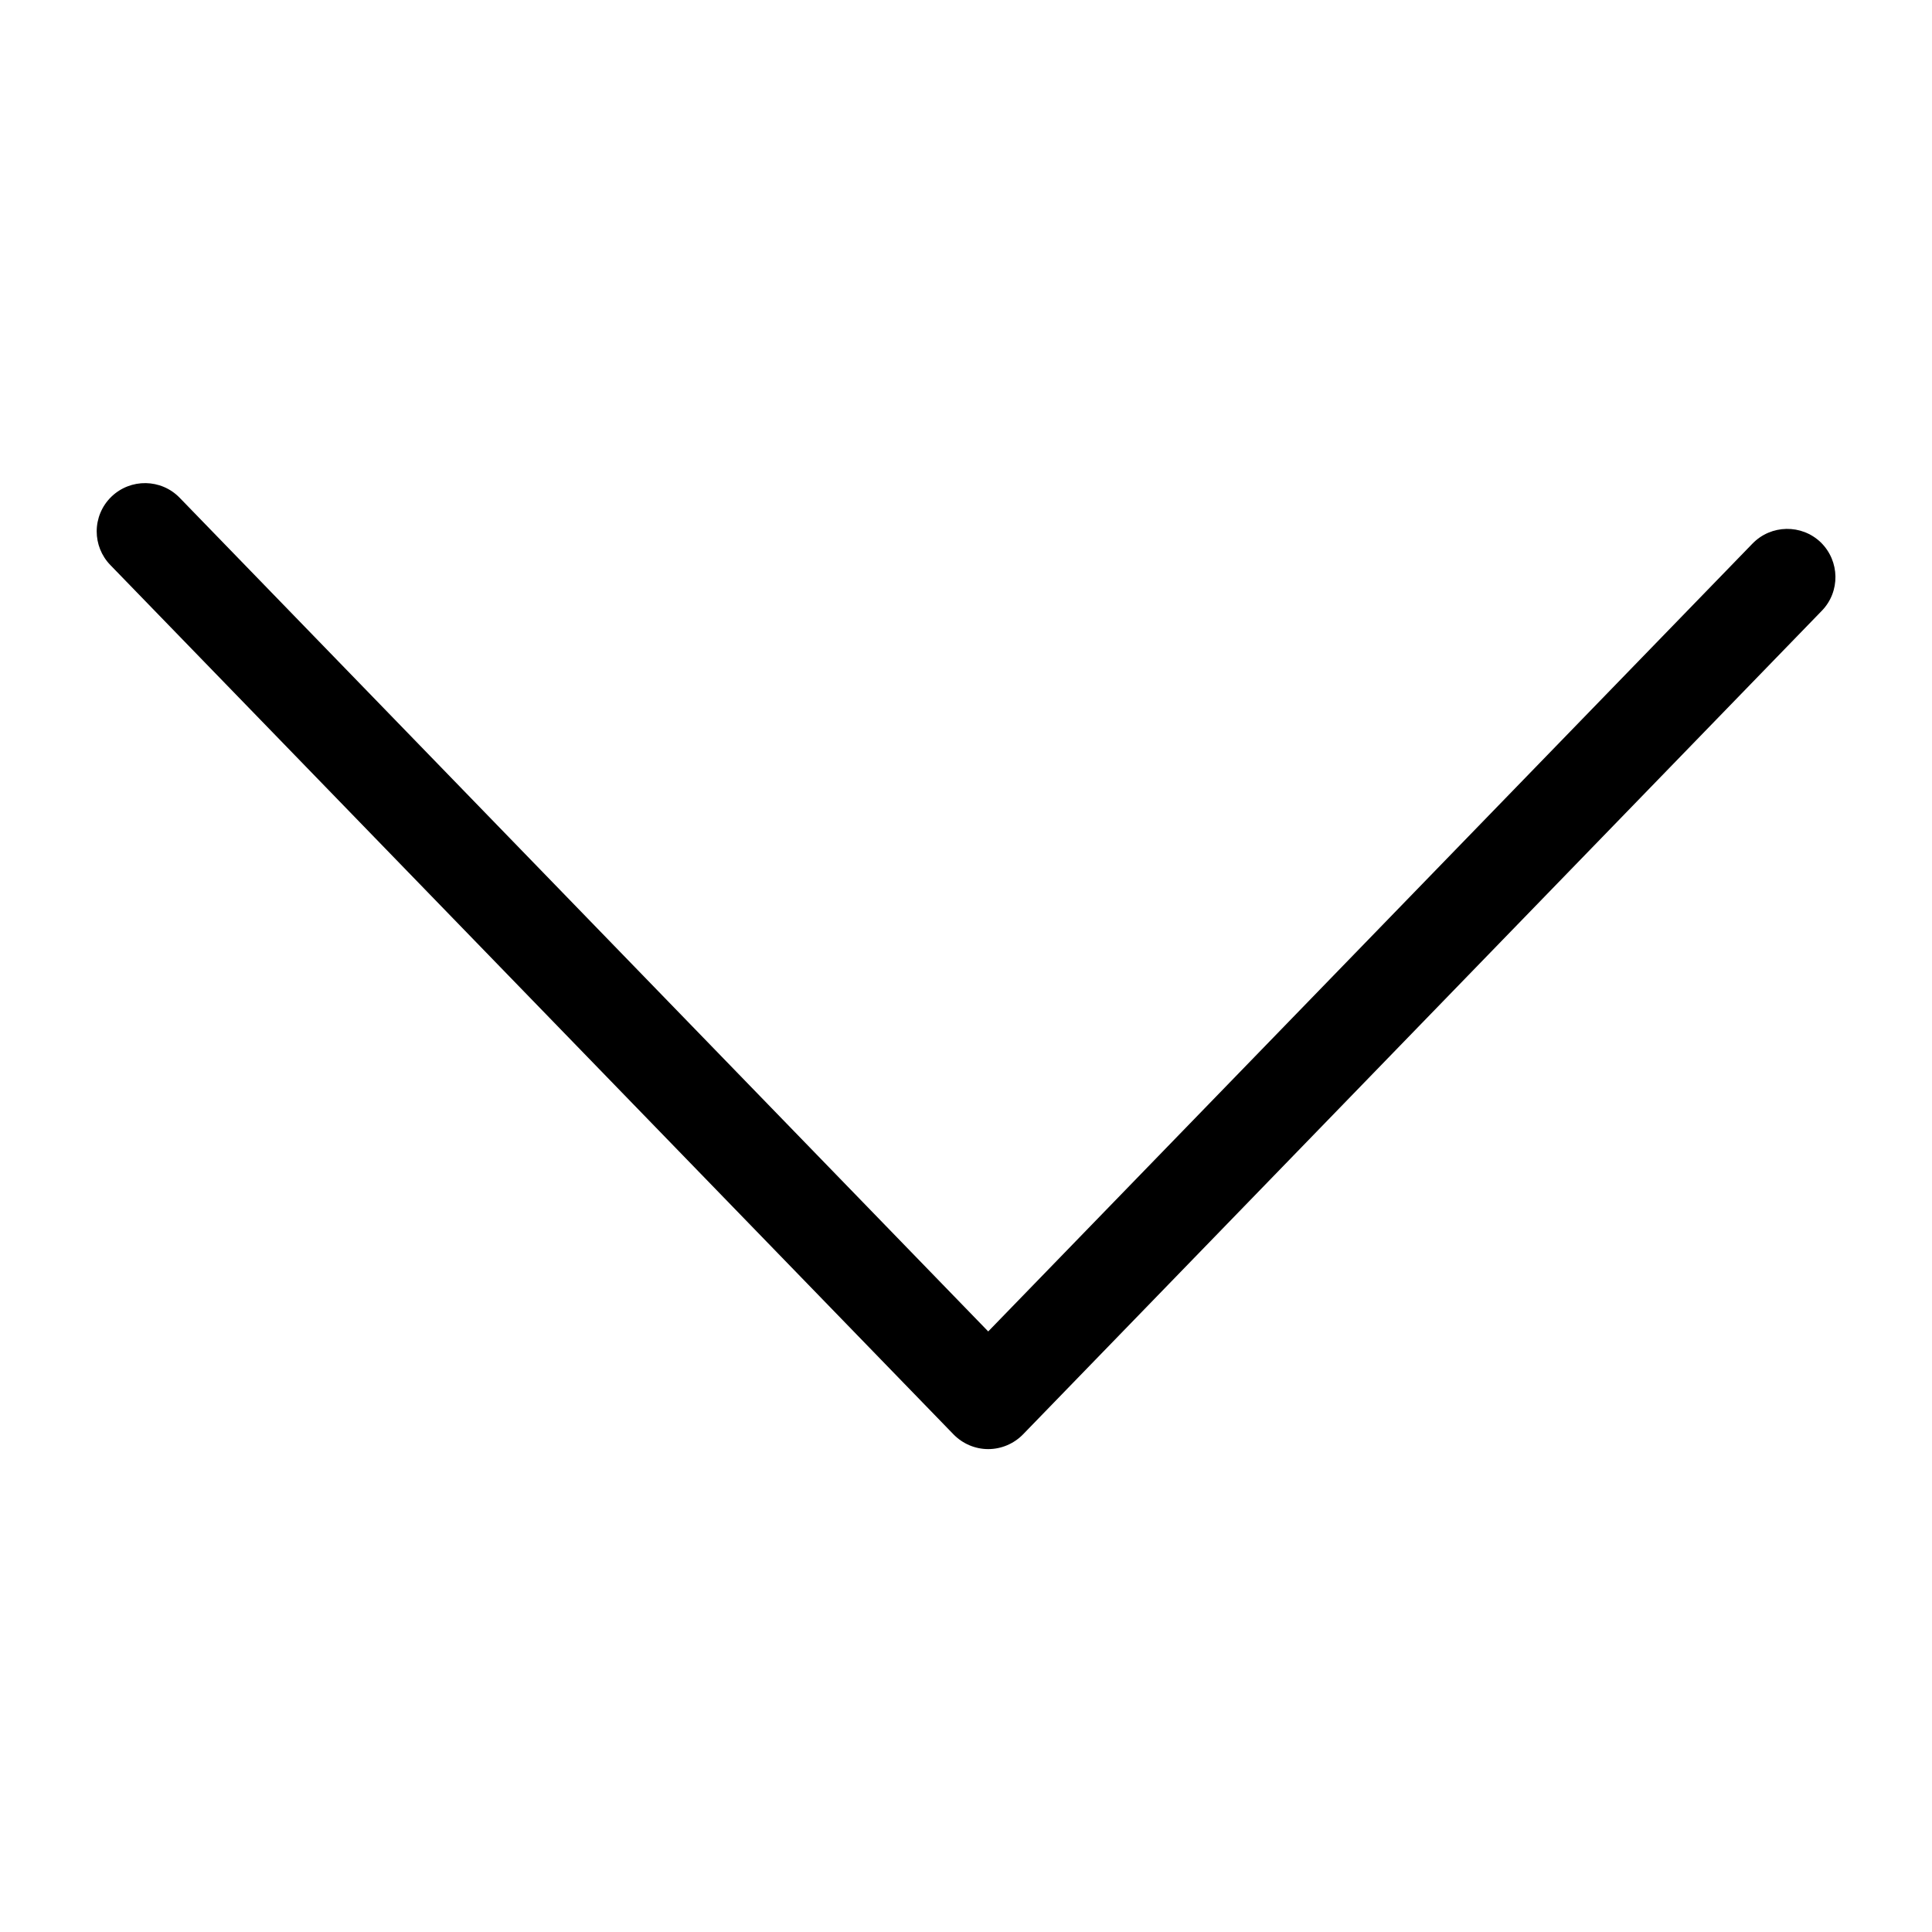
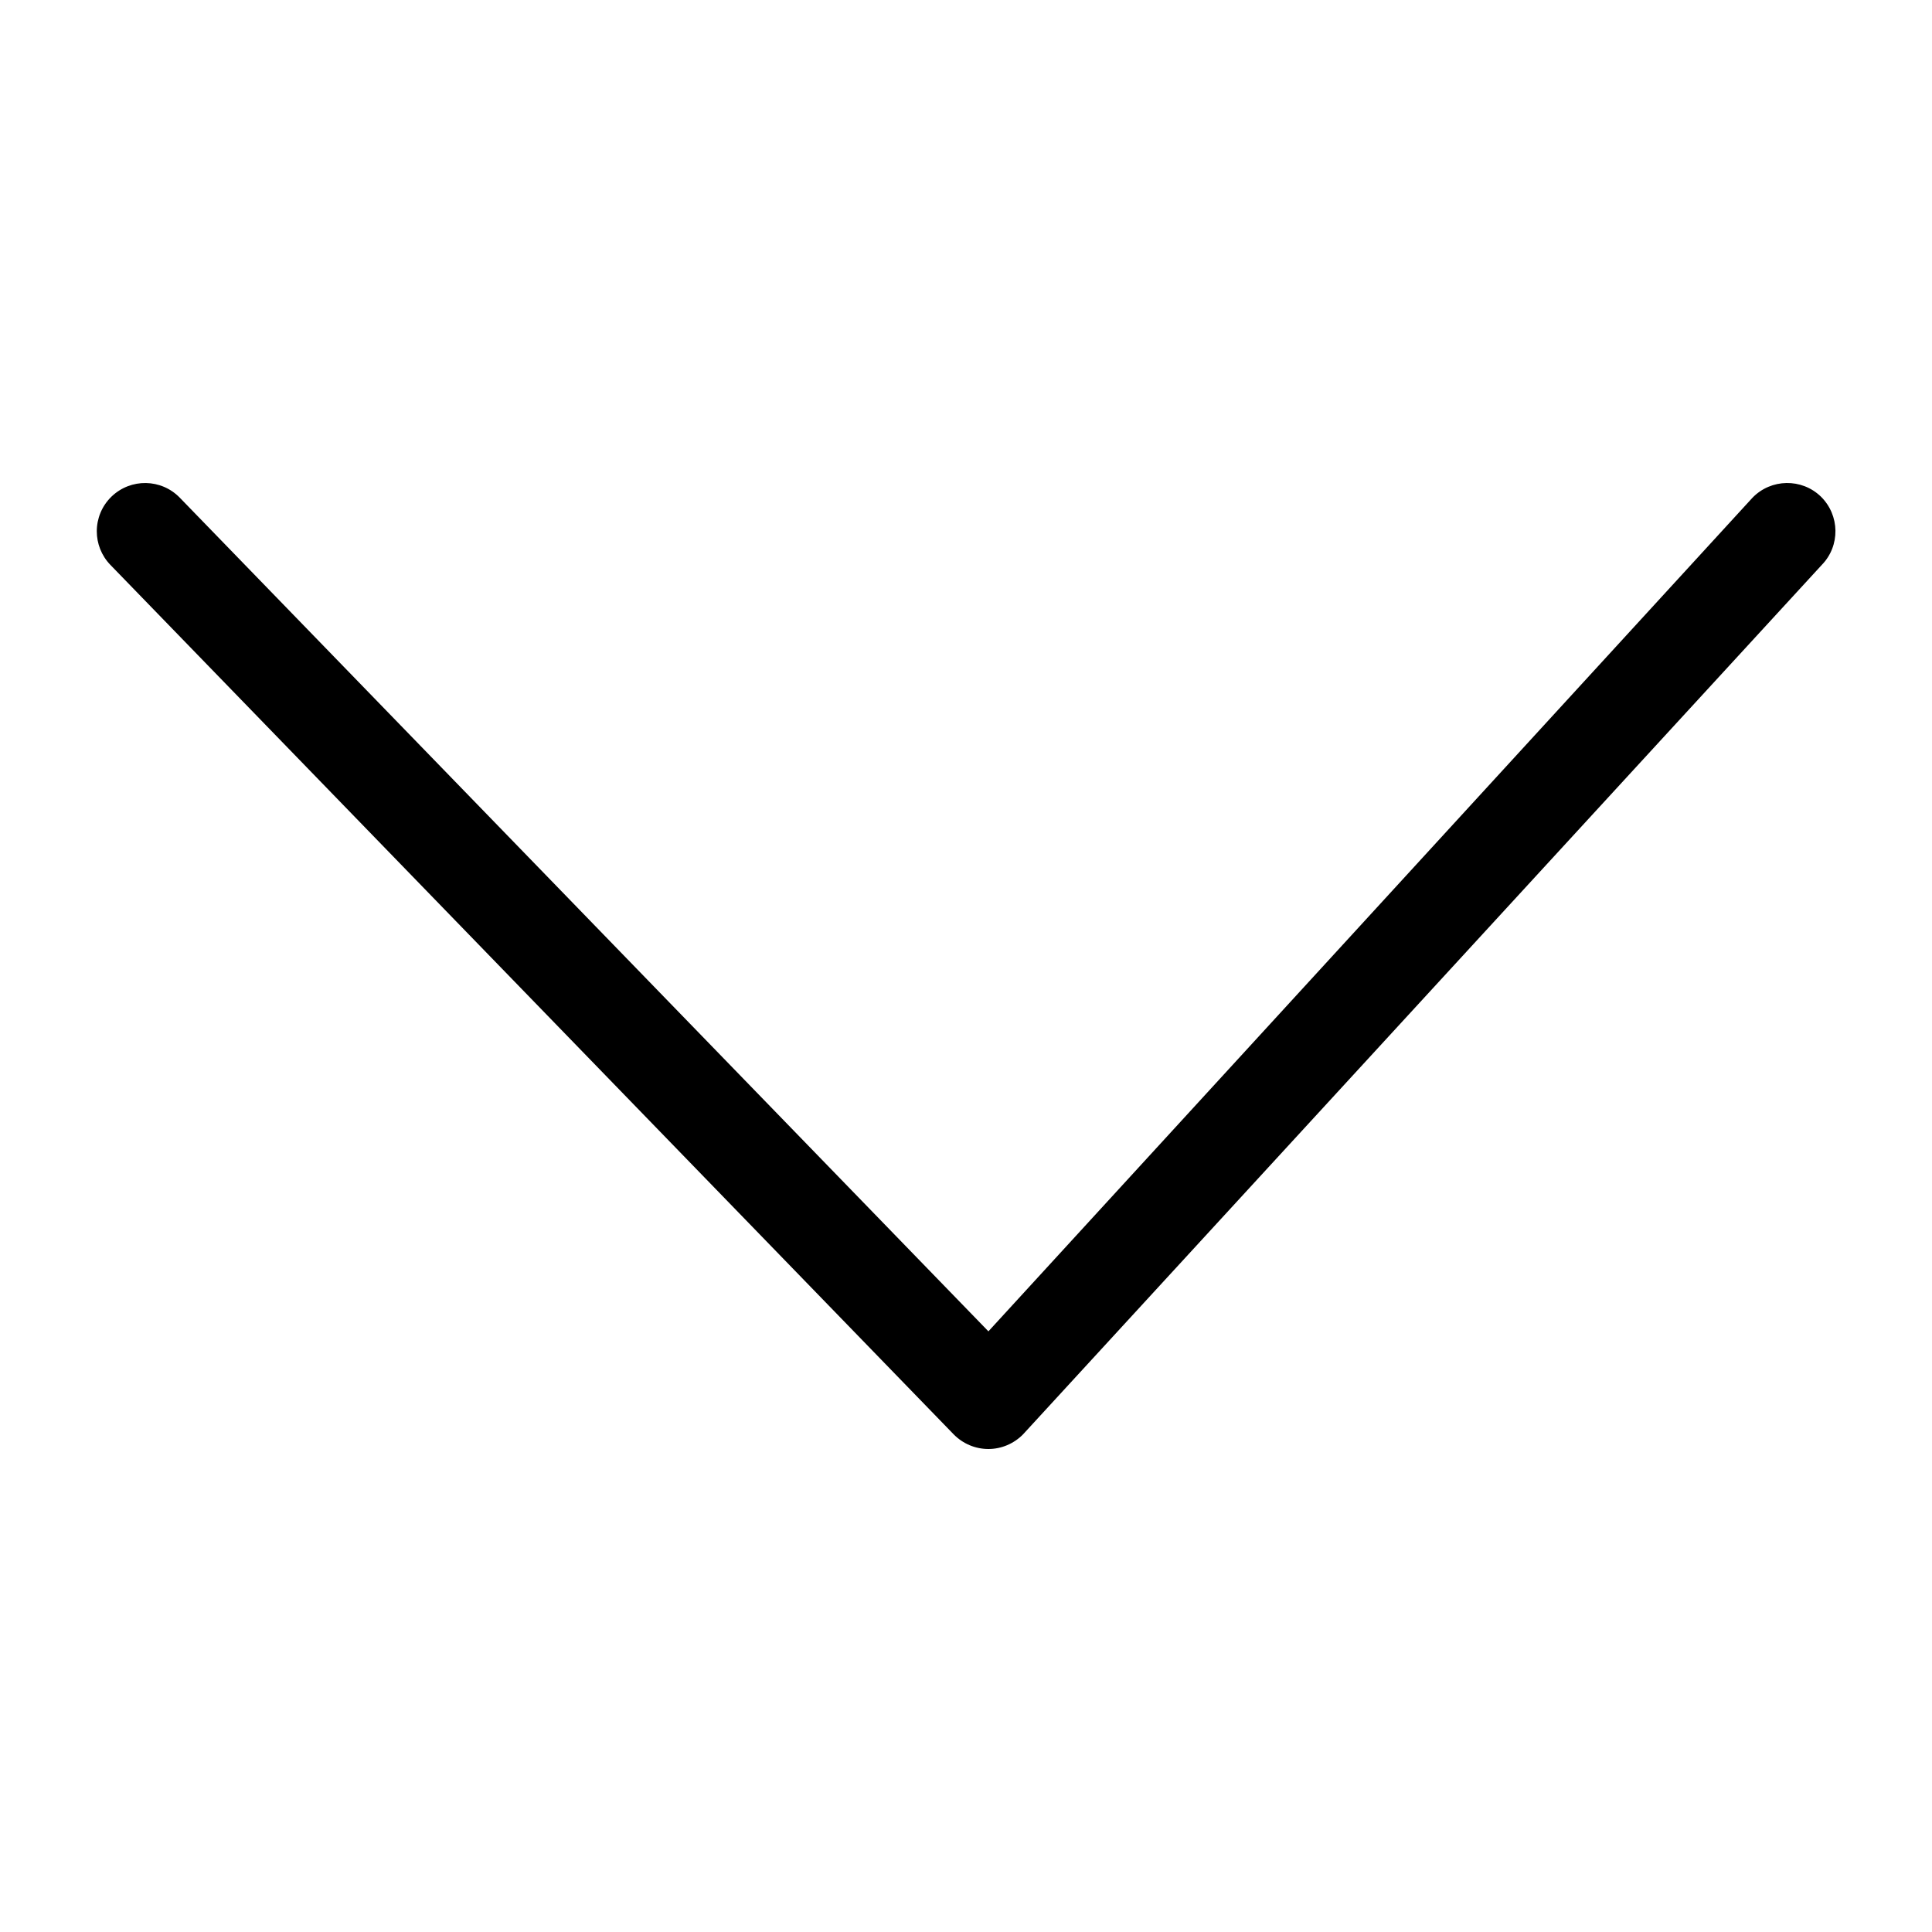
<svg width="20" height="20" viewBox="0 0 20 20">
-   <path fill-rule="evenodd" d="M5.501,18.999 C5.37,18.999 5.24,18.948 5.142,18.847 C4.95,18.648 4.955,18.332 5.153,18.14 L13.783,9.77 L5.627,1.858 C5.429,1.666 5.424,1.349 5.615,1.151 C5.809,0.953 6.125,0.949 6.322,1.14 L14.849,9.41 C14.946,9.505 15.001,9.635 15.001,9.77 C15.001,9.905 14.946,10.034 14.849,10.129 L5.849,18.858 C5.752,18.952 5.626,18.999 5.501,18.999" transform="rotate(90 10 10)" />
+   <path fill-rule="evenodd" d="M5.141,18.846 C4.949,18.647 4.954,18.331 5.152,18.139 L13.782,9.768 L5.152,1.858 C4.954,1.666 4.949,1.349 5.14,1.151 C5.334,0.953 5.65,0.949 5.847,1.14 L14.848,9.409 C14.945,9.504 15,9.634 15,9.768 C15,9.904 14.945,10.033 14.848,10.128 L5.848,18.857 C5.751,18.951 5.625,18.998 5.5,18.998 C5.369,18.998 5.239,18.947 5.141,18.846 Z" transform="rotate(90 10 10)" />
</svg>
